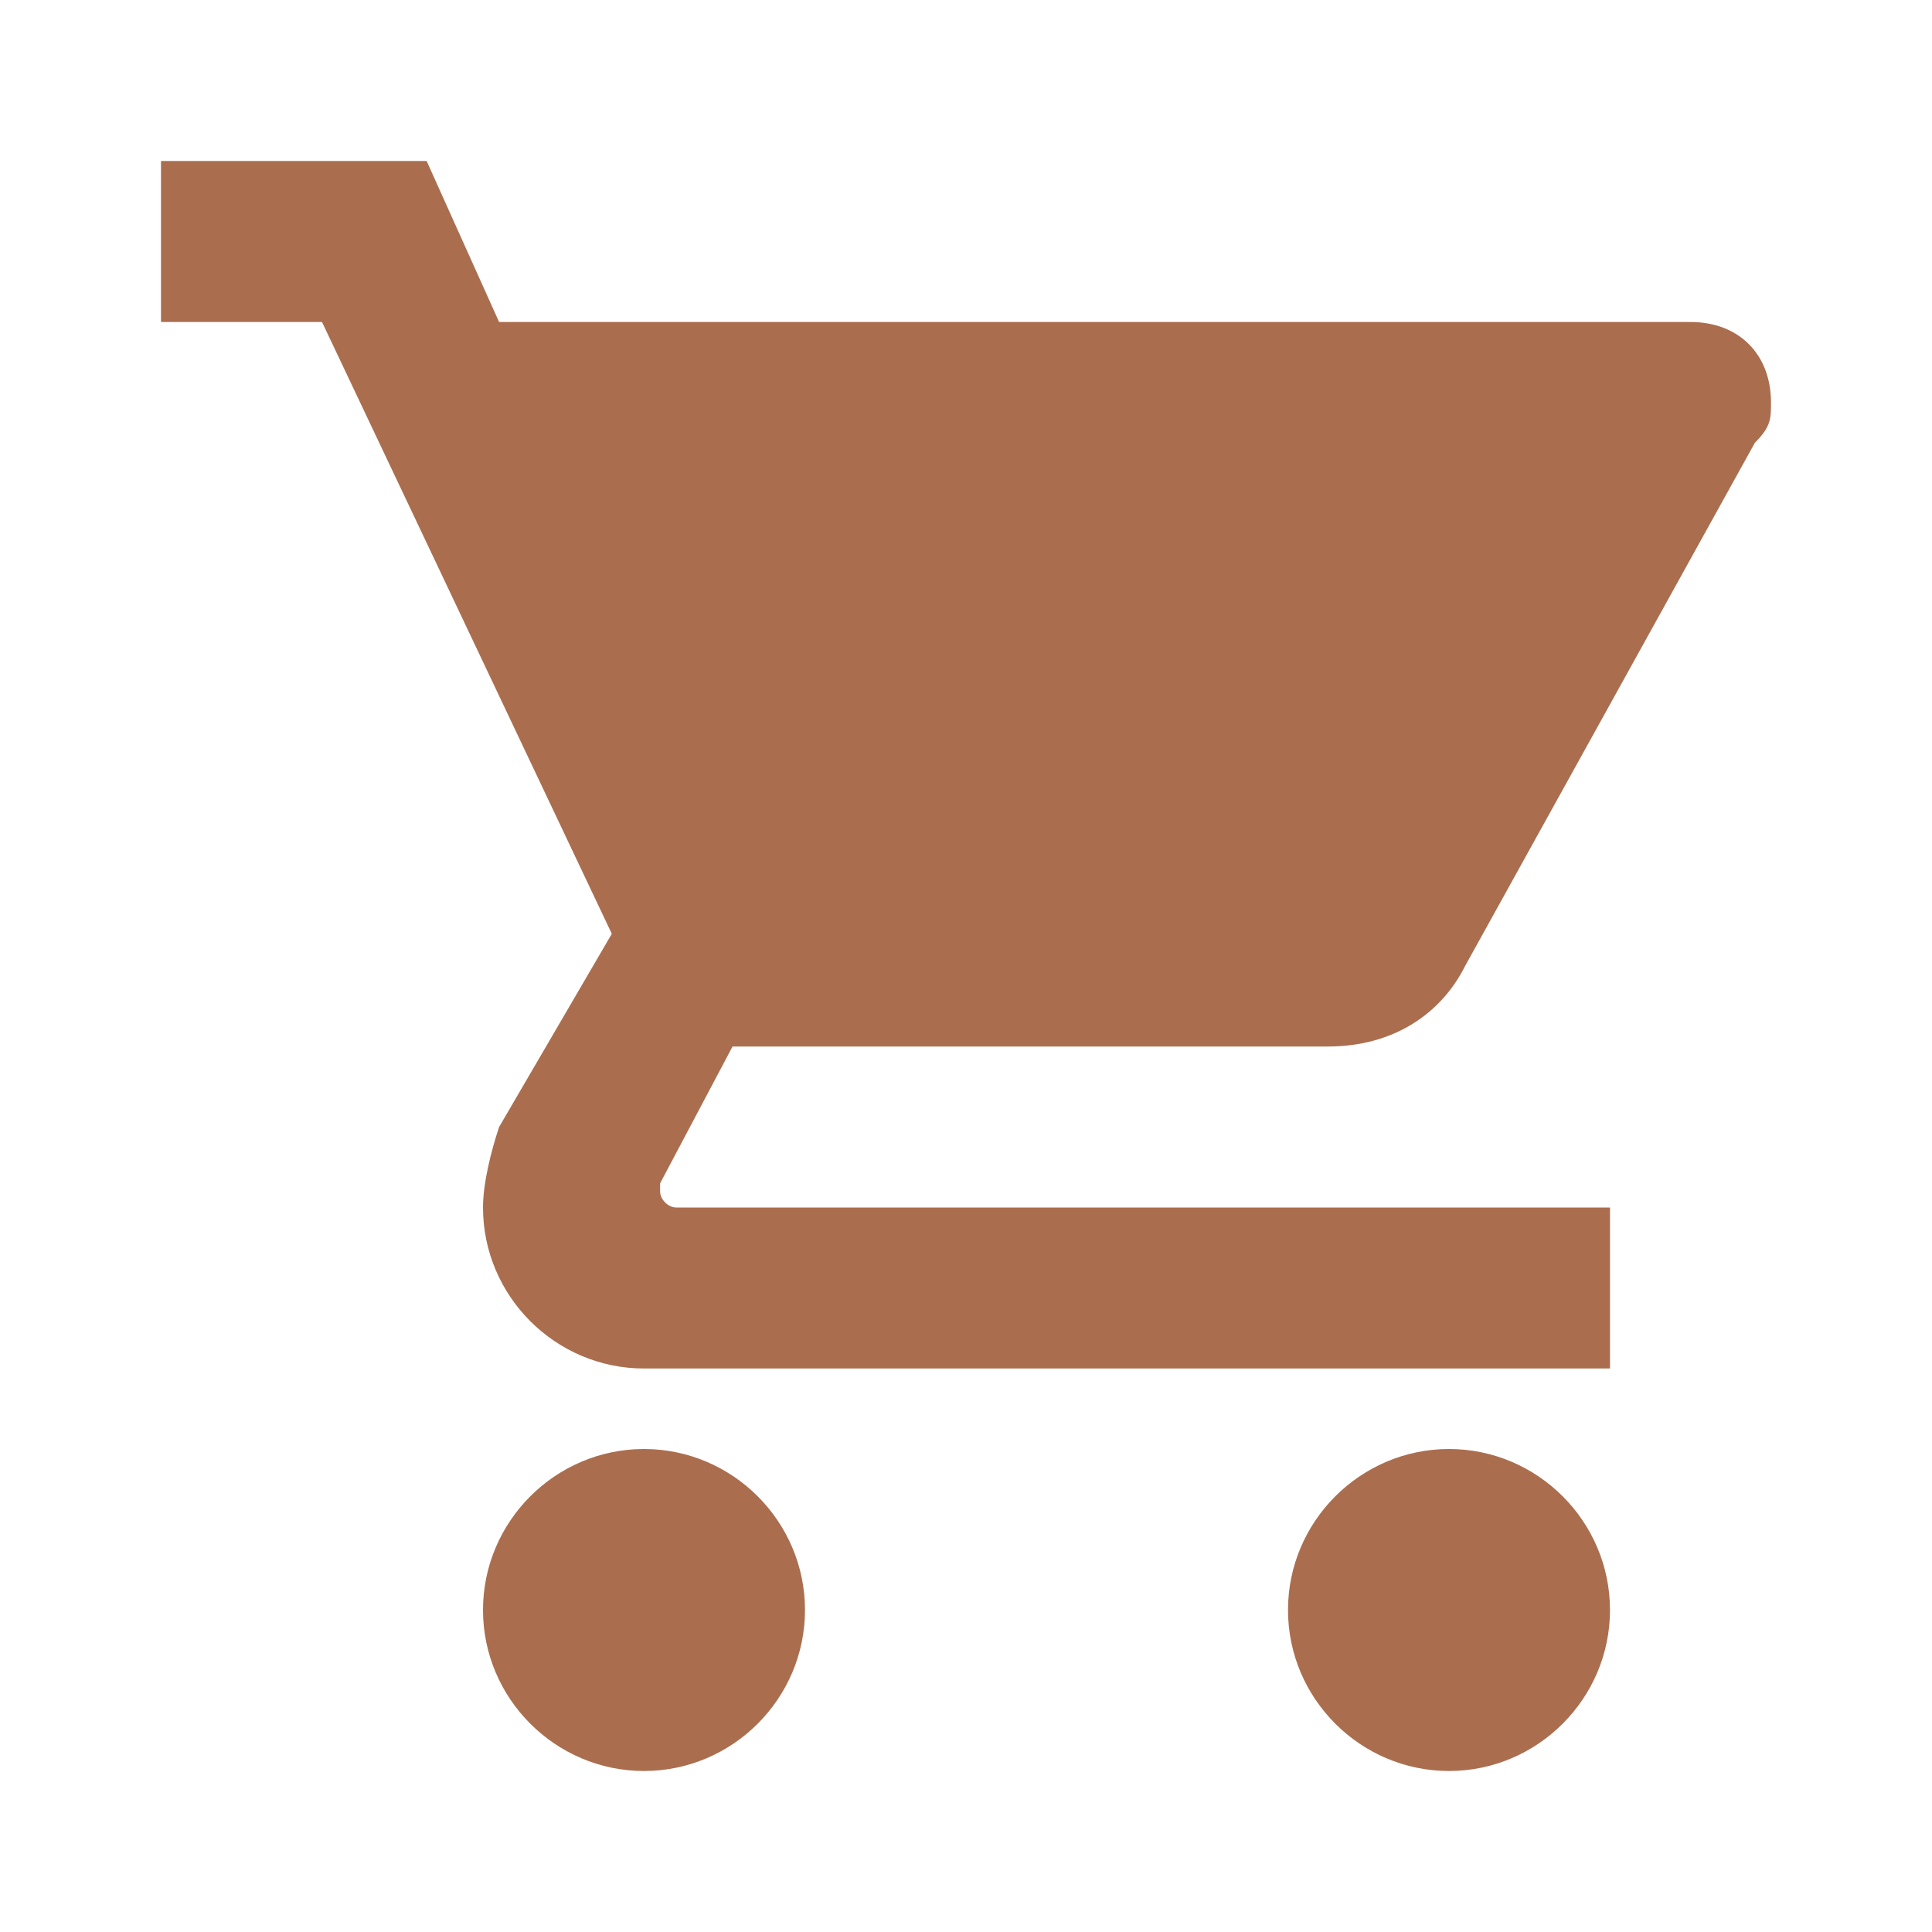
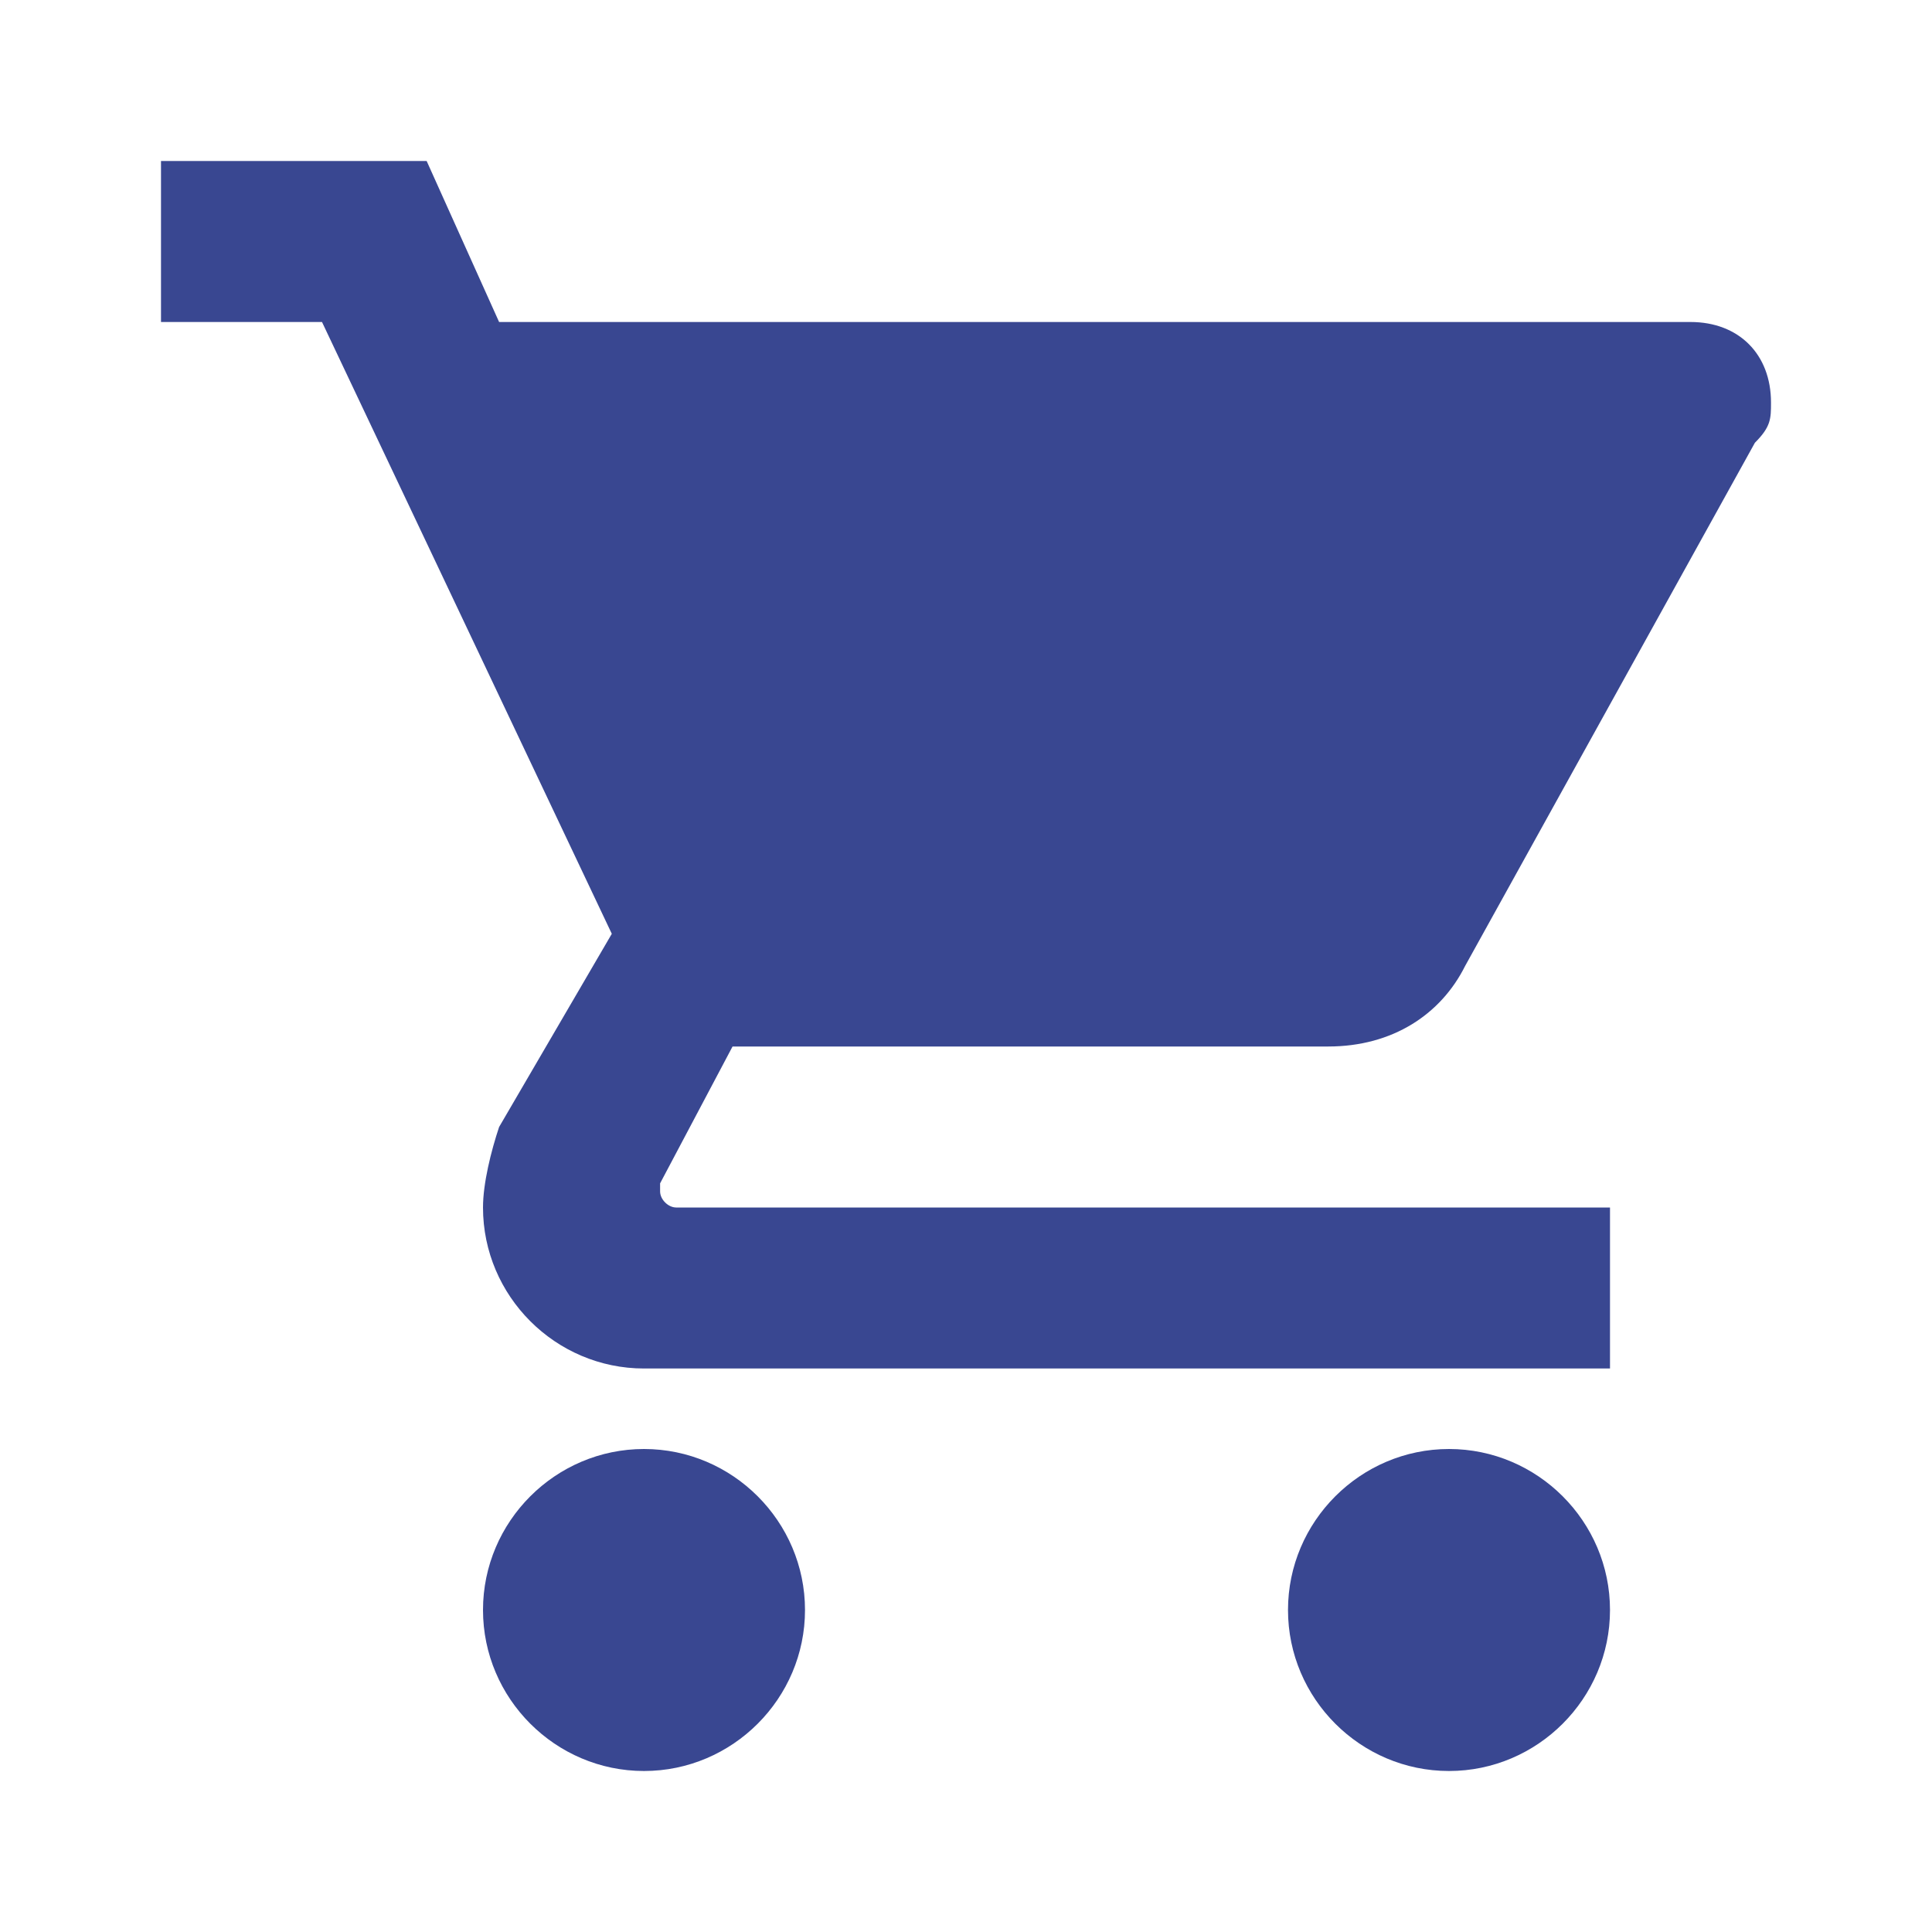
<svg xmlns="http://www.w3.org/2000/svg" width="24" height="24" viewBox="0 0 24 24">
  <g fill="none" fill-rule="evenodd">
    <path d="M0 0h24v24H0z" />
-     <path fill="#AA6E4F" fill-rule="nonzero" d="M8 18c-1.1 0-2 .9-2 2s.9 2 2 2 2-.9 2-2-.9-2-2-2zM2 2v2h2l3.6 7.6L6.2 14c-.1.3-.2.7-.2 1 0 1.1.9 2 2 2h12v-2H8.4c-.1 0-.2-.1-.2-.2v-.1l.9-1.7h7.4c.8 0 1.4-.4 1.7-1l3.6-6.5c.2-.2.2-.3.2-.5 0-.6-.4-1-1-1H6.2l-.9-2H2zm16 16c-1.1 0-2 .9-2 2s.9 2 2 2 2-.9 2-2-.9-2-2-2z" />
+     <path fill="#394791" fill-rule="nonzero" d="M8 18c-1.1 0-2 .9-2 2s.9 2 2 2 2-.9 2-2-.9-2-2-2zM2 2v2h2l3.6 7.6L6.2 14c-.1.3-.2.7-.2 1 0 1.1.9 2 2 2h12v-2H8.4c-.1 0-.2-.1-.2-.2v-.1l.9-1.7h7.4c.8 0 1.4-.4 1.7-1l3.6-6.5c.2-.2.2-.3.2-.5 0-.6-.4-1-1-1H6.2l-.9-2H2zm16 16c-1.1 0-2 .9-2 2s.9 2 2 2 2-.9 2-2-.9-2-2-2z" />
  </g>
</svg>
